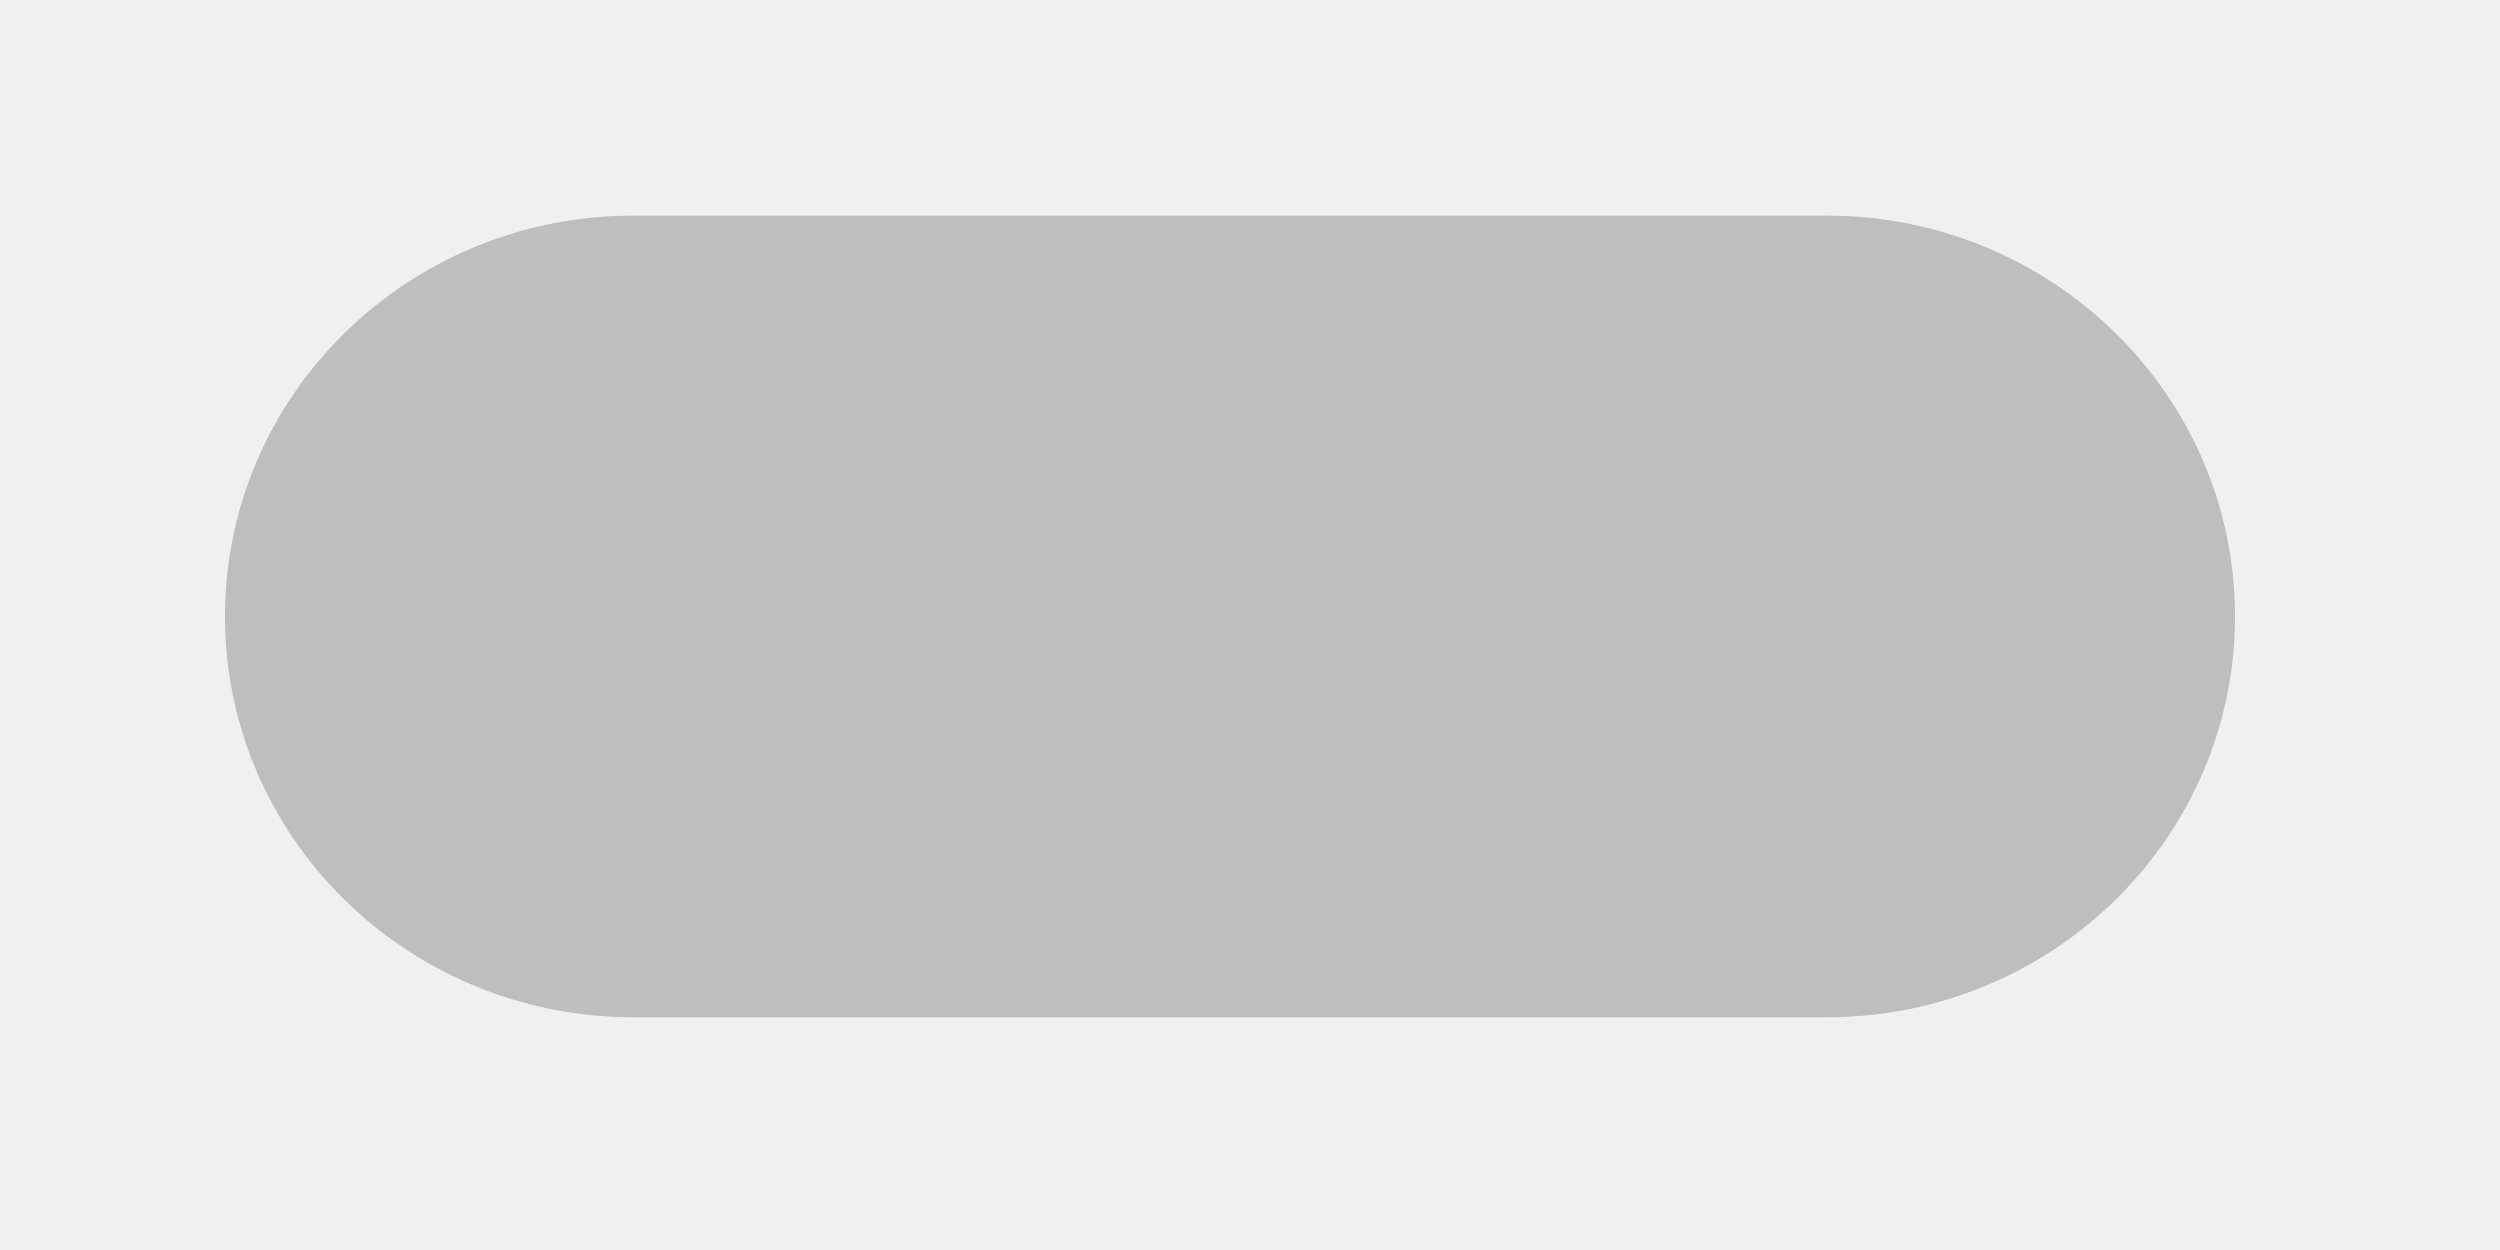
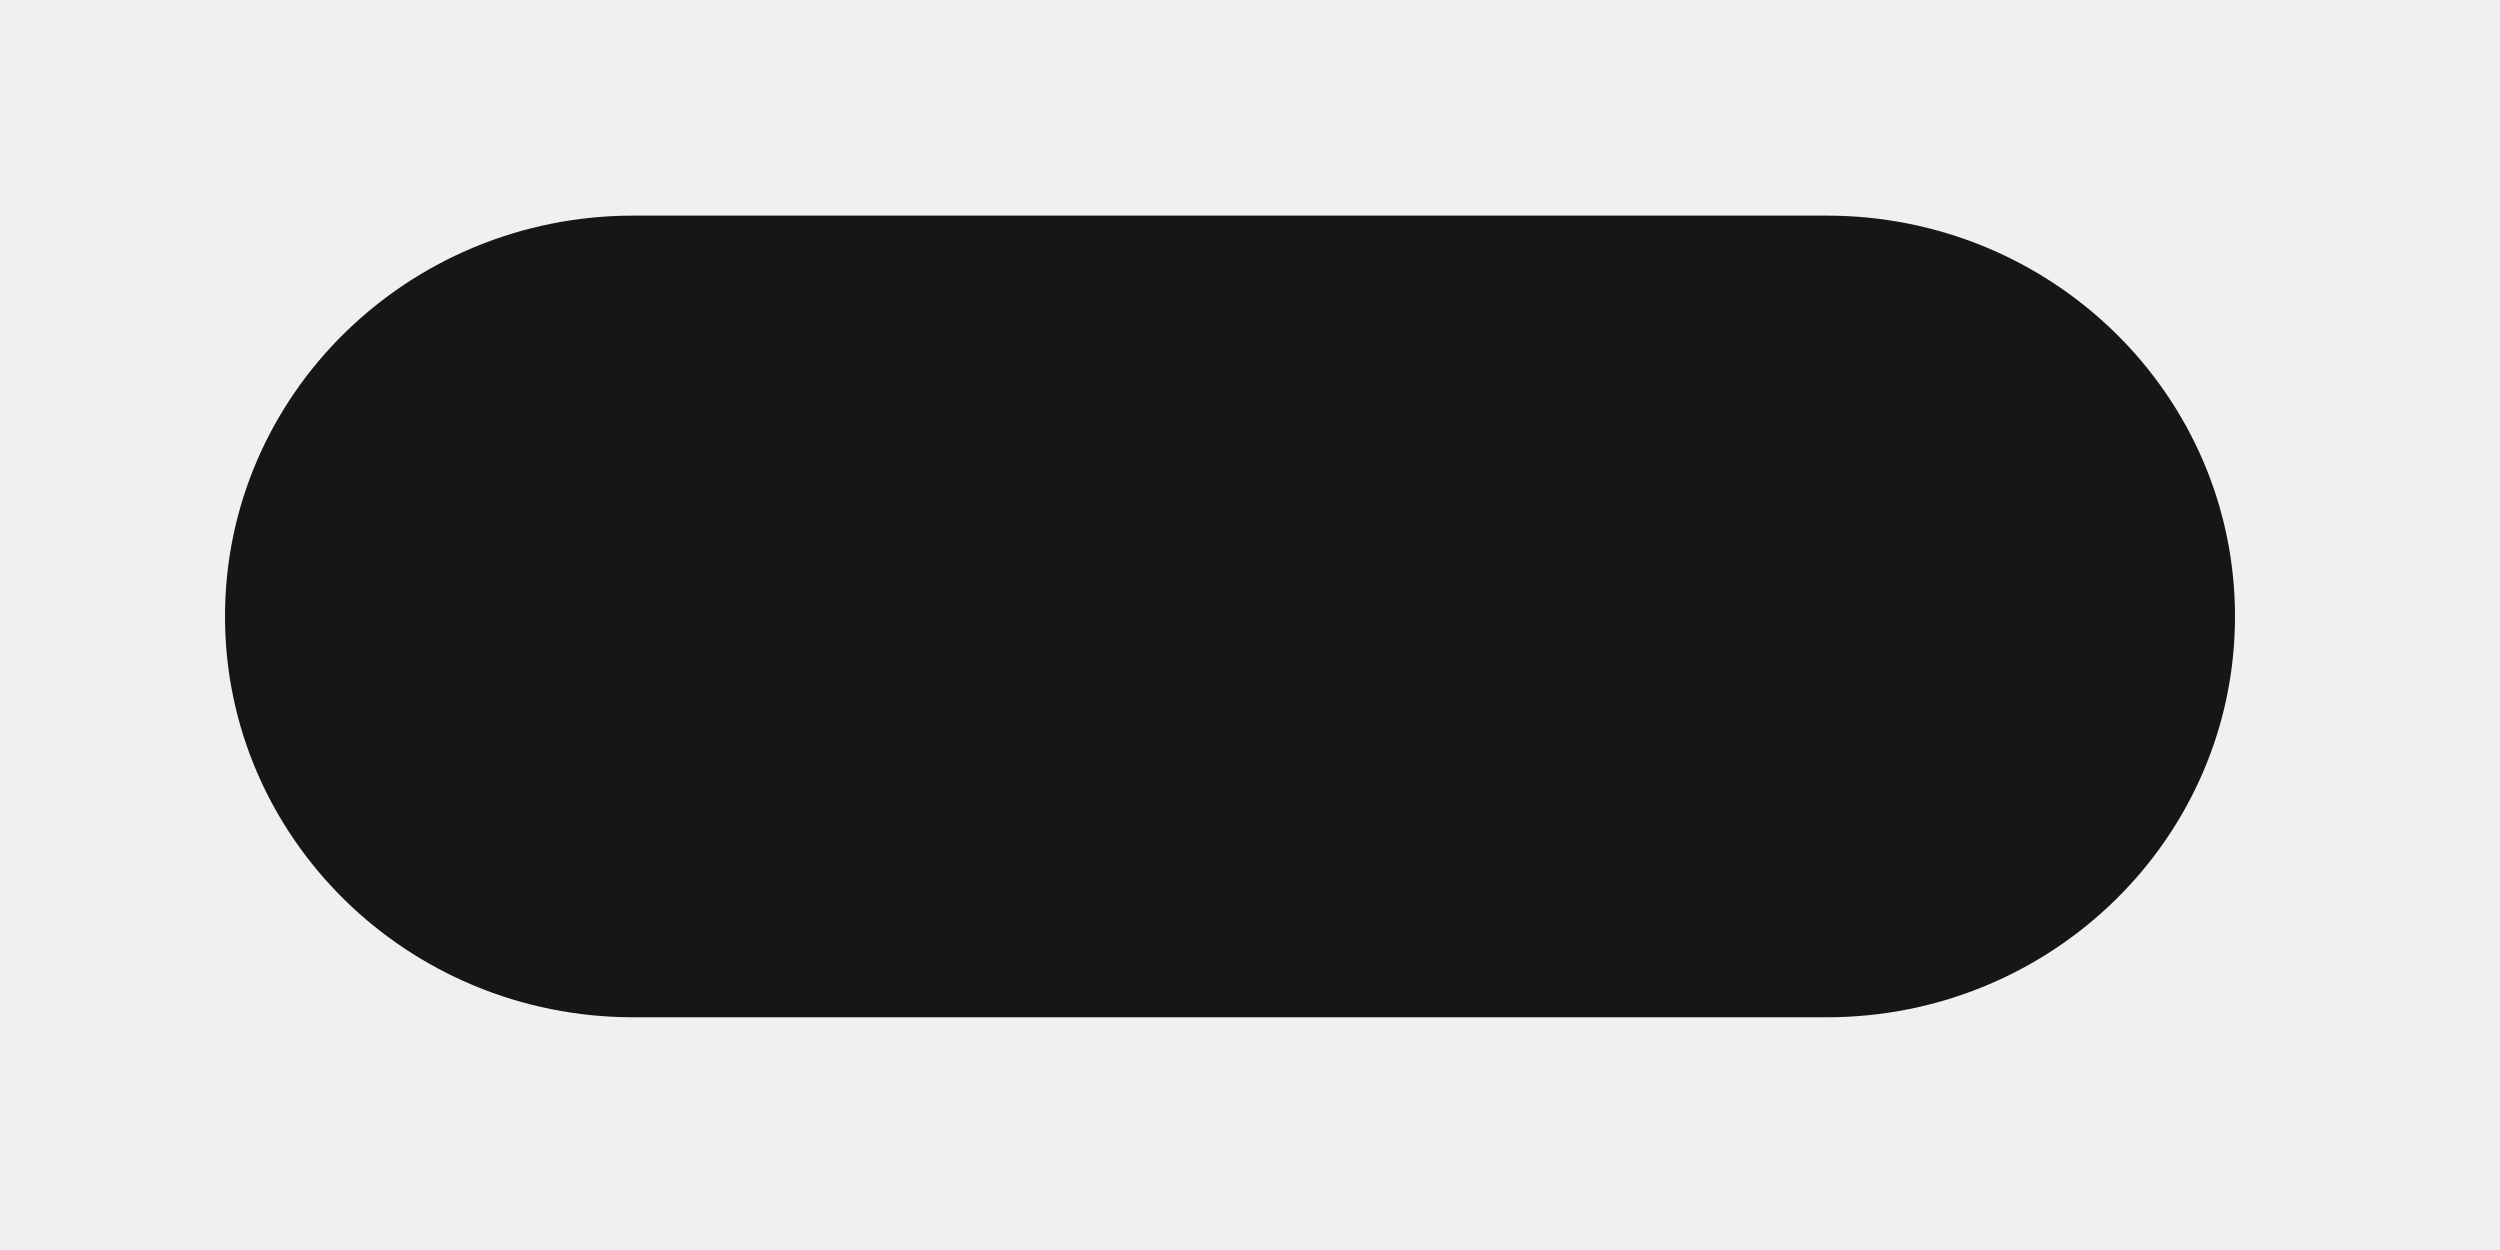
<svg xmlns="http://www.w3.org/2000/svg" xmlns:xlink="http://www.w3.org/1999/xlink" width="12" height="6" id="svg13594" version="1.1">
  <defs id="defs13596">
    <linearGradient id="linearGradient14257">
      <stop style="stop-color:#cecece;stop-opacity:1;" offset="0" id="stop14259" />
      <stop style="stop-color:#e8e8e8;stop-opacity:1;" offset="1" id="stop14261" />
    </linearGradient>
    <linearGradient id="linearGradient14125">
      <stop style="stop-color:#141414;stop-opacity:1;" offset="0" id="stop14127" />
      <stop style="stop-color:#505050;stop-opacity:0.91;" offset="1" id="stop14129" />
    </linearGradient>
    <linearGradient xlink:href="#linearGradient14125" id="linearGradient14131" x1="18.578" y1="1018.235" x2="18.702" y2="1046.922" gradientUnits="userSpaceOnUse" />
    <linearGradient xlink:href="#linearGradient14125" id="linearGradient14228" x1="19.413" y1="1018.173" x2="19.66" y2="1047.849" gradientUnits="userSpaceOnUse" />
+     <linearGradient gradientUnits="userSpaceOnUse" y2="1047.849" x2="19.66" y1="1018.173" x1="19.413" id="linearGradient14228-6" xlink:href="#linearGradient14125-2" />
+     <linearGradient gradientUnits="userSpaceOnUse" y2="1046.922" x2="18.702" y1="1018.235" x1="18.578" id="linearGradient14131-5" xlink:href="#linearGradient14125-2" />
+     <linearGradient id="linearGradient14125-2">
+       <stop id="stop14127-6" offset="0" style="stop-color:#141414;stop-opacity:1;" />
+       <stop id="stop14129-7" offset="1" style="stop-color:#505050;stop-opacity:0.91;" />
+     </linearGradient>
+     <linearGradient id="linearGradient14257-0">
+       <stop id="stop14259-4" offset="0" style="stop-color:#cecece;stop-opacity:1;" />
+       <stop id="stop14261-6" offset="1" style="stop-color:#e8e8e8;stop-opacity:1;" />
+     </linearGradient>
  </defs>
  <g id="layer1" transform="translate(0,-1046.362)">
    <rect style="fill:#ffffff;fill-opacity:0;stroke:none" id="rect3890" width="12.008" height="6.043" x="0.02" y="0.016" transform="translate(0,1046.362)" rx="0" ry="0" />
-     <rect rx="1.96" transform="scale(-1,-1)" ry="1.924" y="-1051.245" x="-10.728" height="3.848" width="9.648" id="rect14474" style="color:#000000;fill:#505050;fill-opacity:0.314;fill-rule:nonzero;stroke:none;stroke-width:1;marker:none;visibility:visible;display:inline;overflow:visible;enable-background:accumulate" />
+     <rect rx="1.96" transform="scale(-1,-1)" ry="1.924" y="-1051.245" x="-10.728" height="3.848" width="9.648" id="rect14474" style="color:#000000;fill:#0d0d0d;fill-opacity:0.957;fill-rule:nonzero;stroke:none;stroke-width:1;marker:none;visibility:visible;display:inline;overflow:visible;enable-background:accumulate" />
  </g>
</svg>
